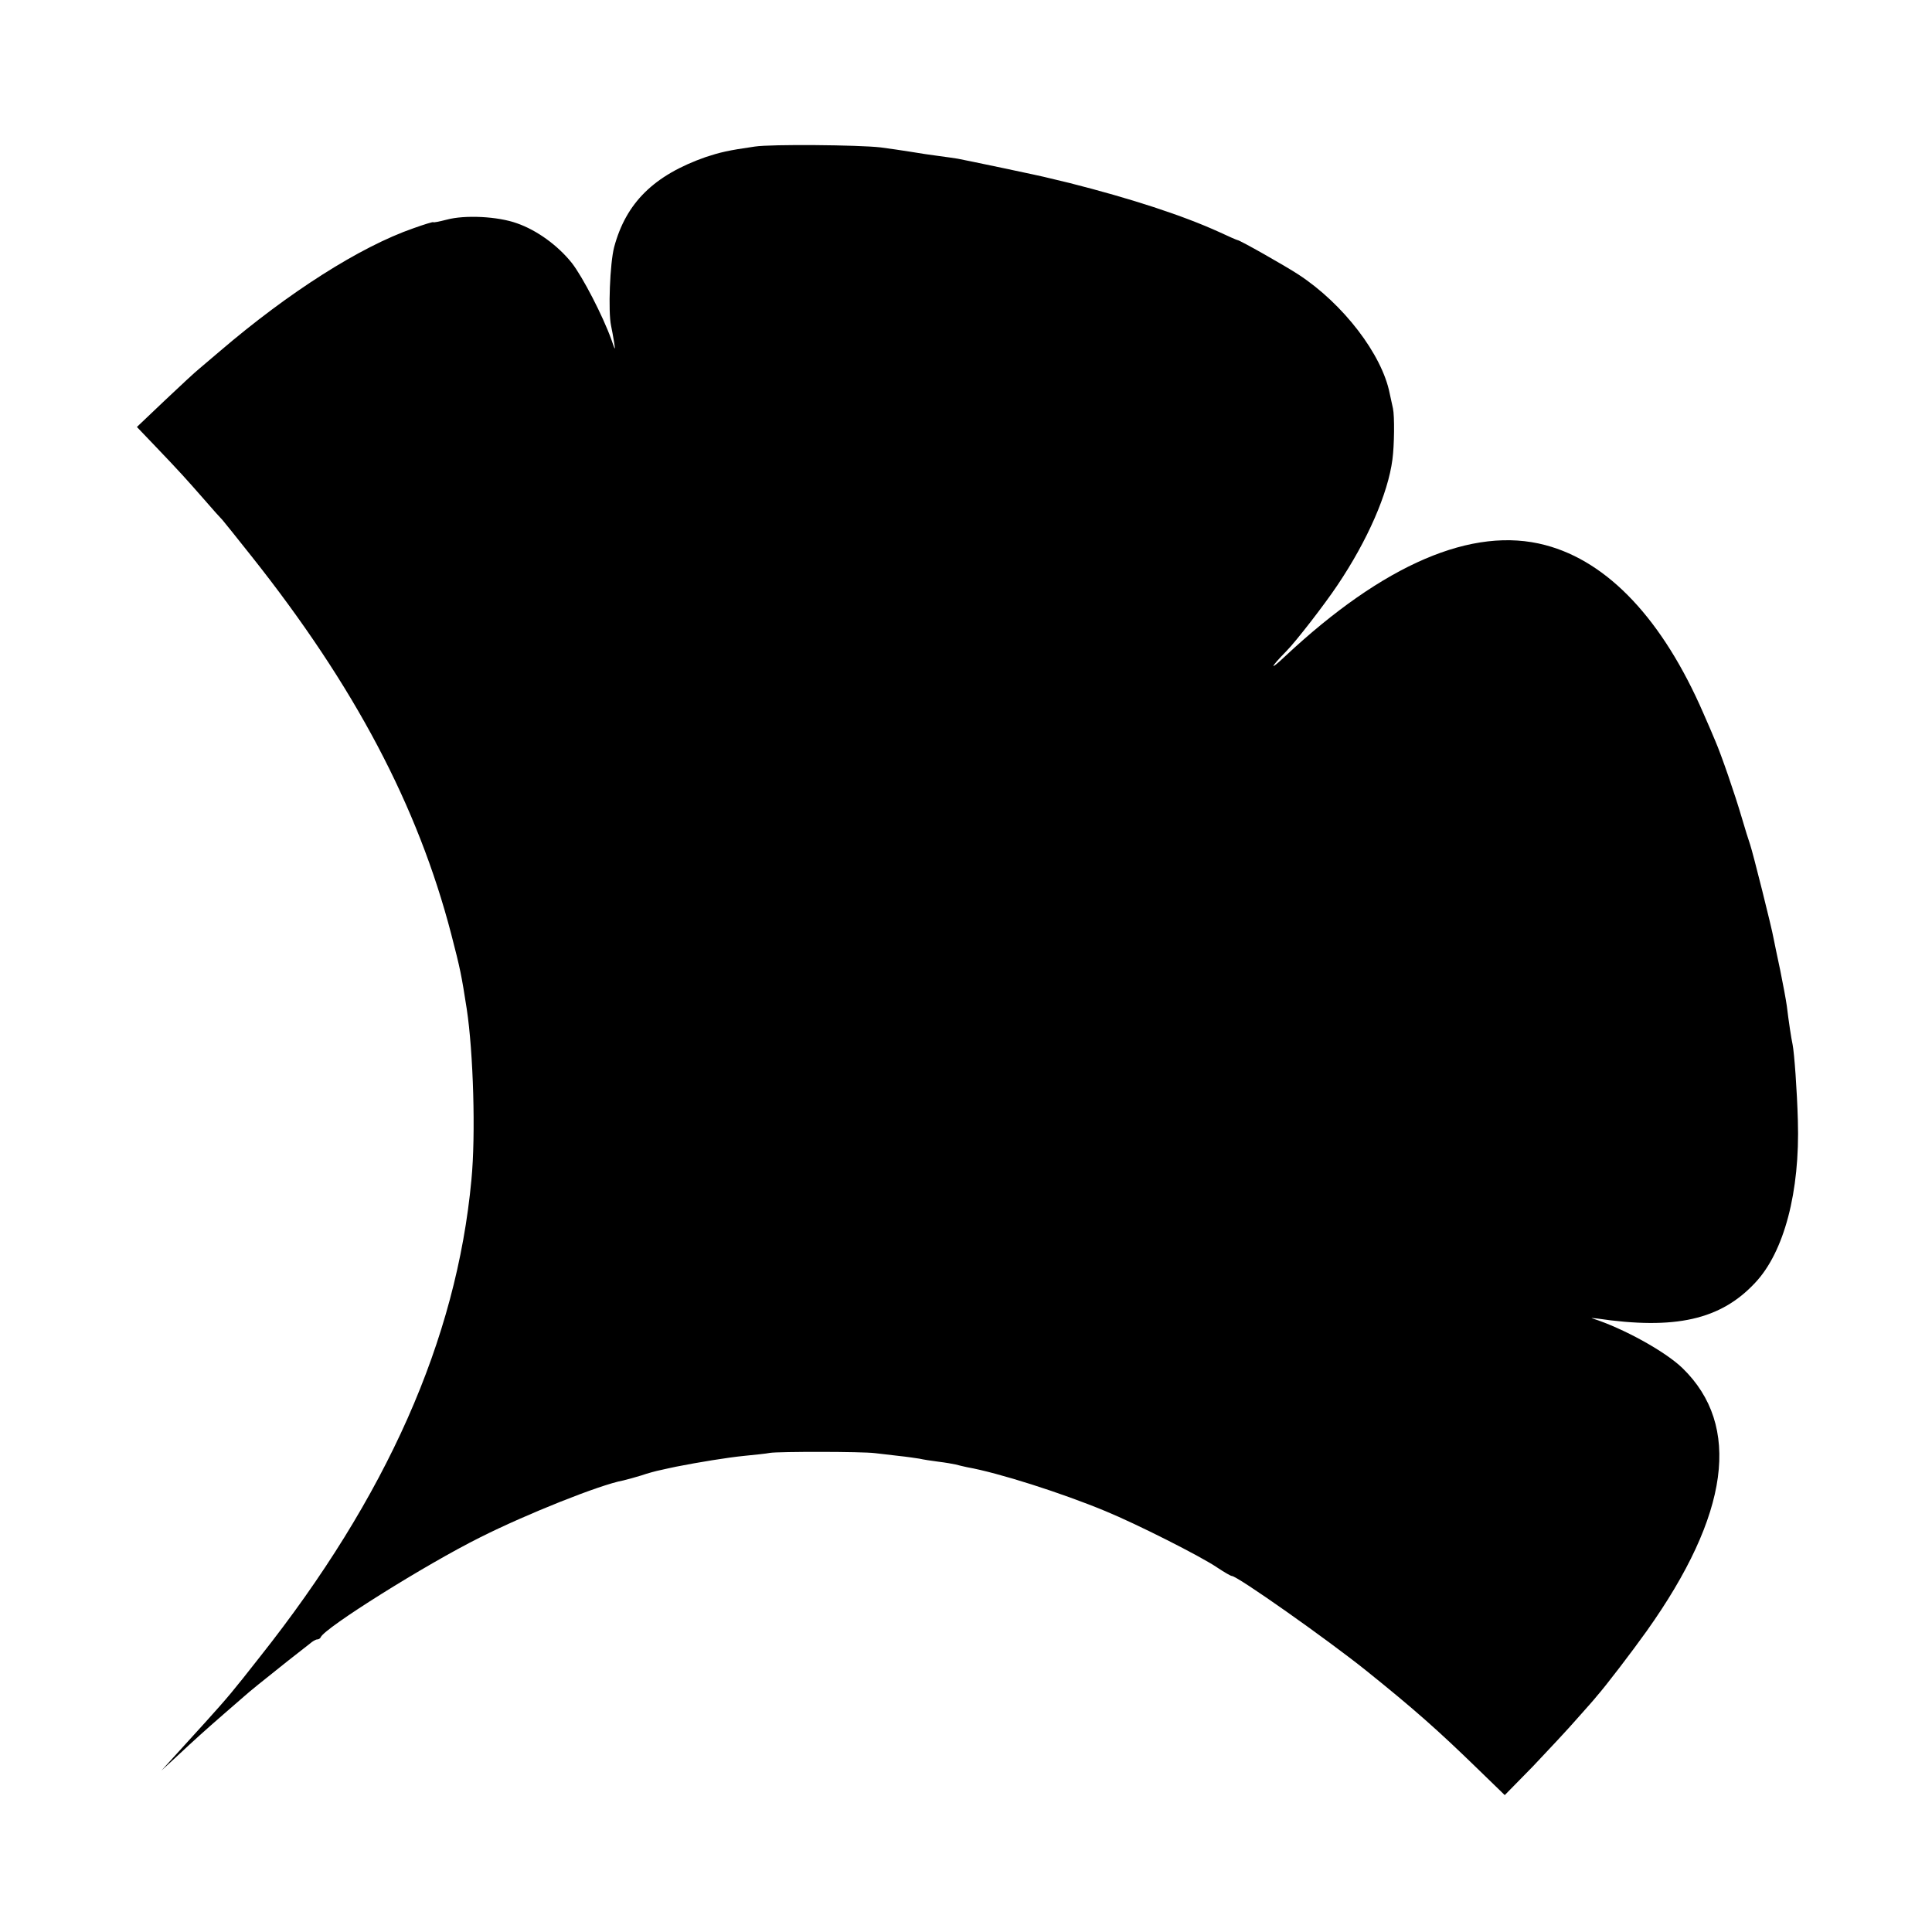
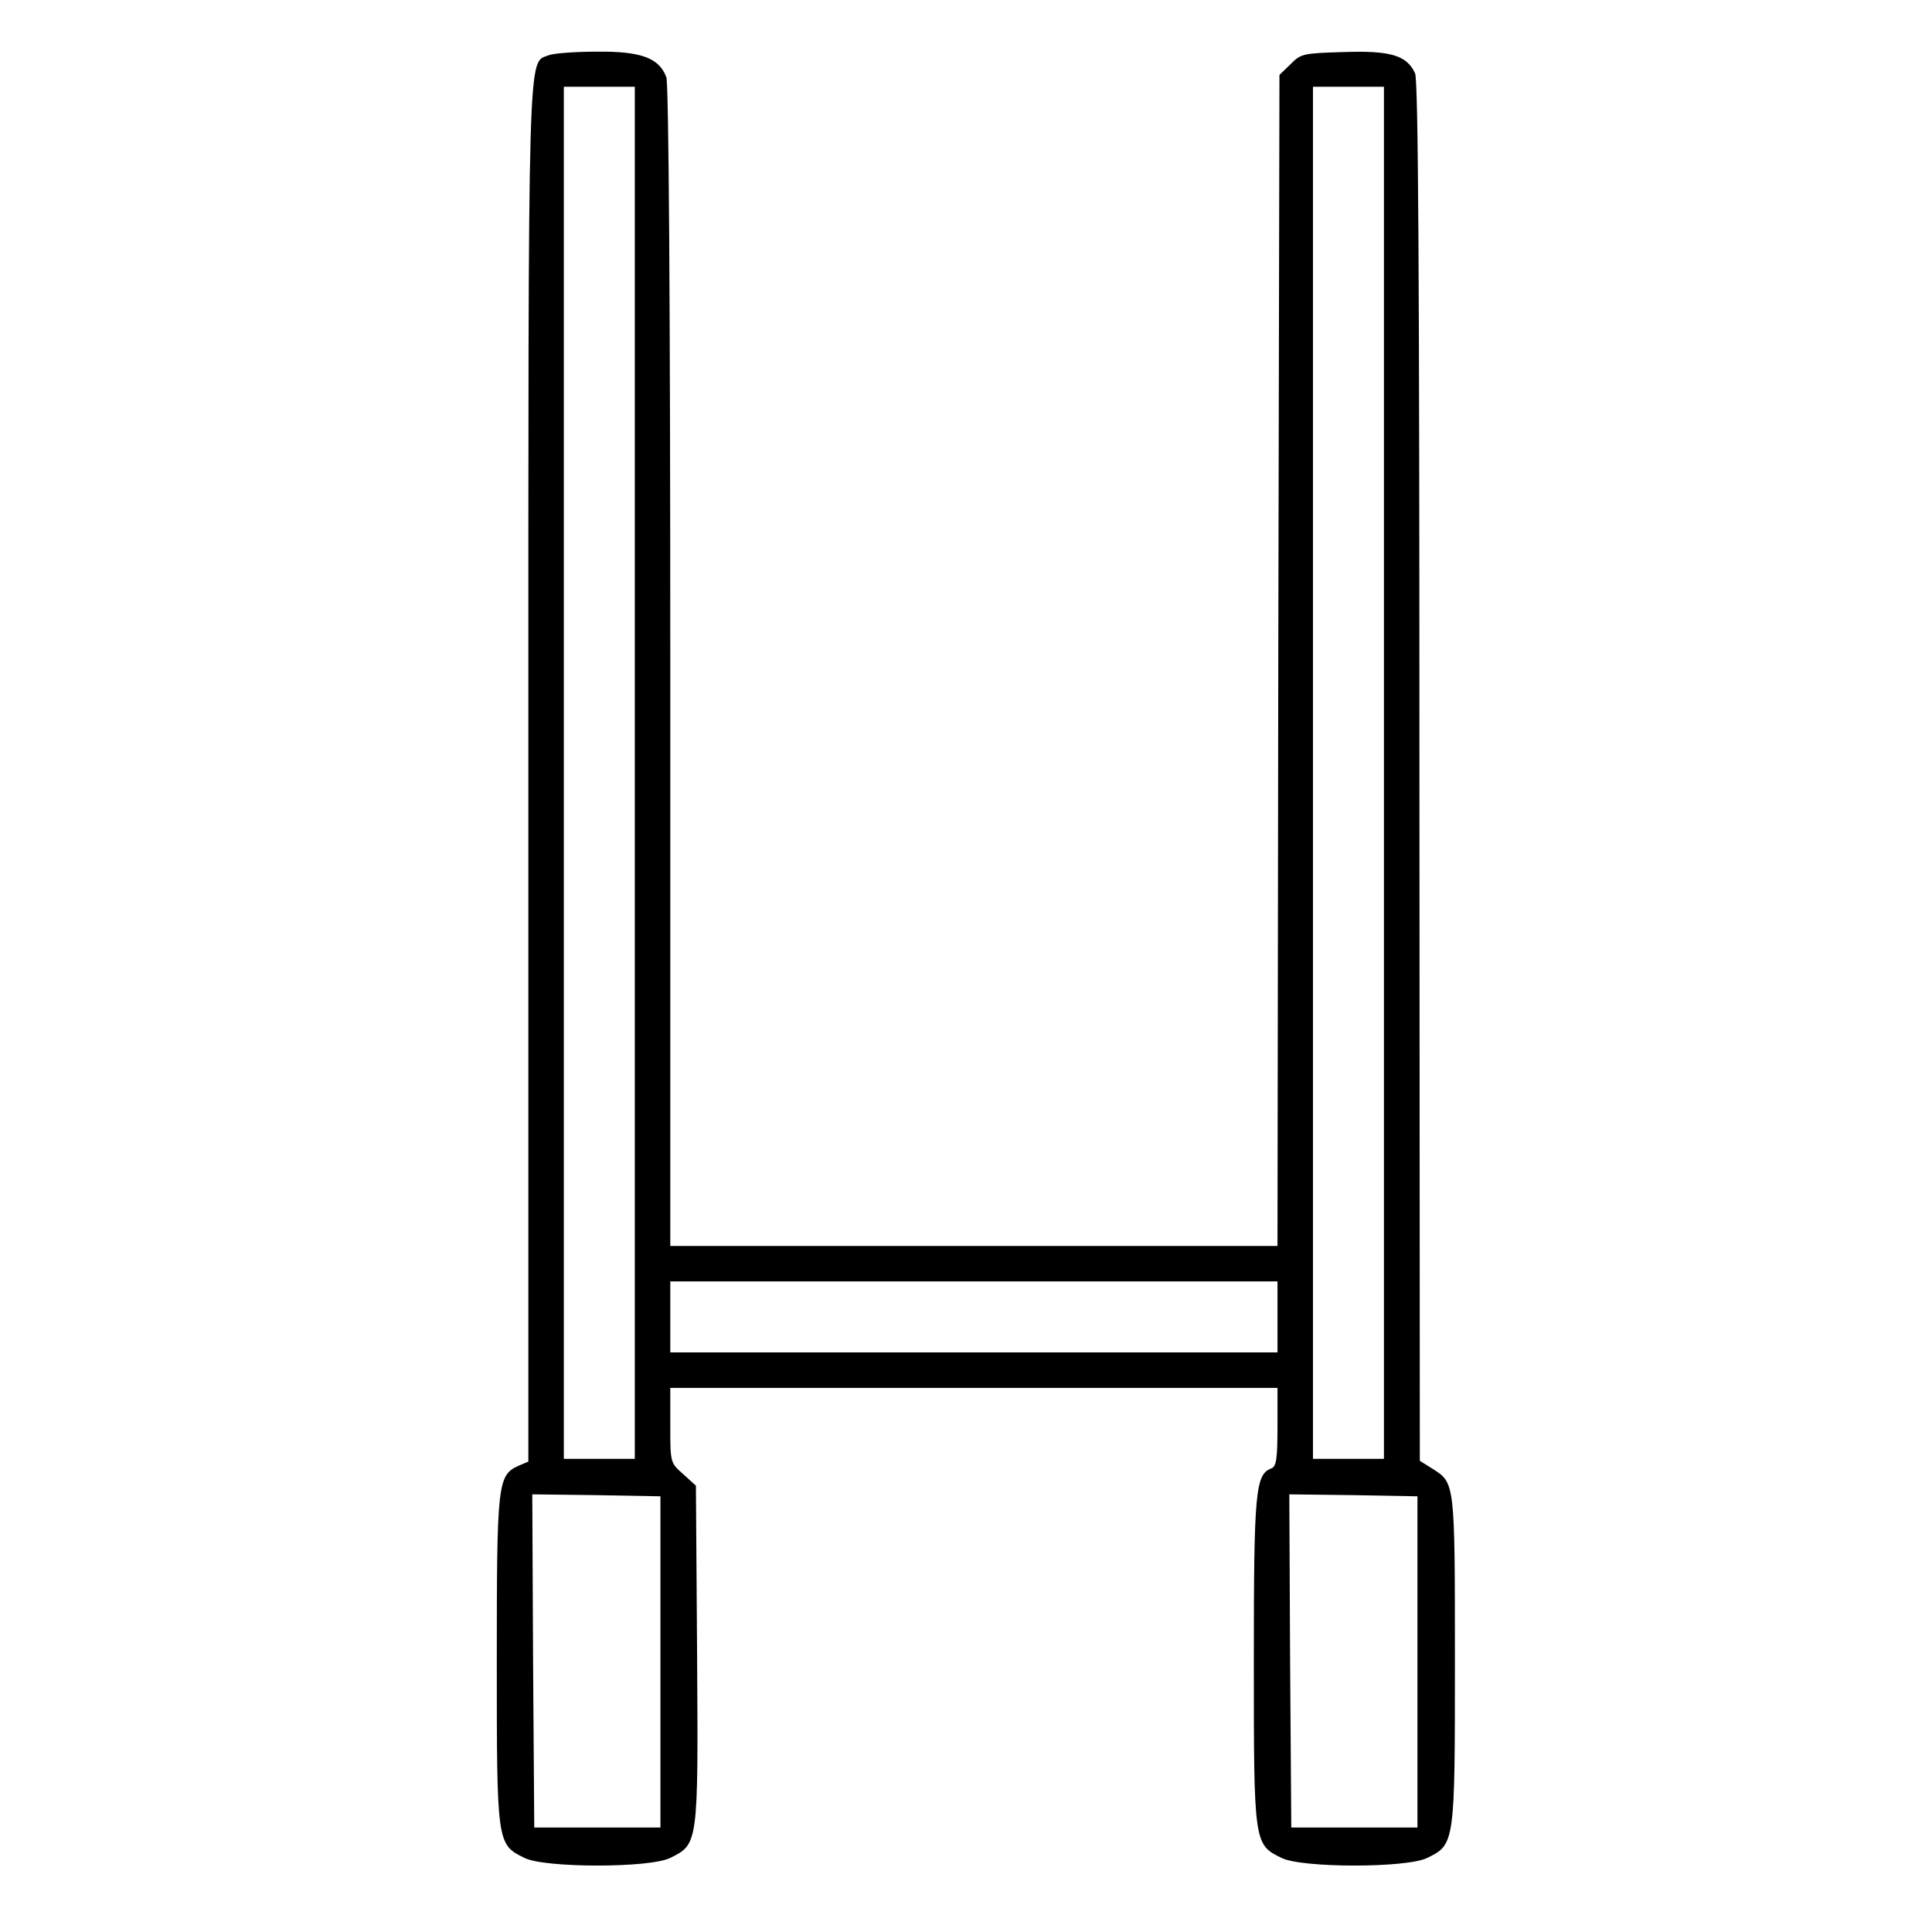
- <svg xmlns="http://www.w3.org/2000/svg" version="1.0" width="700pt" height="700pt" viewBox="0 0 700 700" preserveAspectRatio="xMidYMid meet">
-   <g transform="translate(0,700) scale(0.1,-0.1)" fill="#000000" stroke="none">
-     <path d="M2735 6469 c-98 -14 -126 -21 -178 -38 -188 -66 -289 -166 -332 -327 -15 -58 -22 -232 -11 -284 3 -14 8 -41 11 -60 5 -32 4 -31 -10 10 -31 86 -104 227 -143 277 -51 64 -127 119 -199 144 -69 25 -189 31 -255 13 -27 -7 -48 -11 -48 -9 0 2 -33 -8 -72 -22 -193 -67 -452 -232 -702 -446 -27 -23 -60 -51 -73 -62 -14 -11 -70 -63 -126 -116 l-101 -96 66 -69 c90 -94 114 -121 178 -194 30 -35 60 -68 66 -74 5 -6 53 -65 105 -131 374 -471 603 -905 724 -1370 33 -127 37 -148 56 -270 24 -157 33 -457 17 -620 -54 -579 -307 -1149 -767 -1729 -98 -125 -114 -144 -196 -235 -54 -59 -60 -66 -120 -132 l-40 -44 50 46 c76 71 104 96 175 158 36 31 70 61 76 66 14 13 72 60 154 125 36 28 73 57 83 65 9 8 21 15 26 15 5 0 11 3 13 8 14 34 381 264 578 362 167 84 435 191 518 206 13 3 42 11 65 18 23 8 56 17 72 20 17 4 41 9 55 12 81 16 185 33 245 39 39 4 81 8 95 11 32 5 334 5 380 -1 19 -2 58 -7 86 -10 29 -3 62 -8 75 -10 13 -3 44 -8 69 -11 25 -3 53 -8 62 -10 10 -3 29 -7 42 -10 113 -20 342 -93 501 -159 112 -46 346 -164 406 -205 24 -16 48 -30 52 -30 20 0 346 -230 487 -343 173 -139 259 -215 403 -355 l99 -96 102 104 c55 58 128 136 161 174 33 37 65 73 70 80 32 36 129 163 181 236 301 423 344 745 130 953 -63 61 -216 145 -326 180 -8 2 -1 2 15 0 284 -42 449 -5 574 129 105 111 163 330 155 588 -3 110 -13 245 -19 275 -5 23 -14 82 -21 140 -3 22 -14 81 -24 130 -11 50 -21 101 -24 115 -6 36 -75 311 -85 340 -5 14 -19 59 -31 100 -24 82 -74 227 -95 275 -7 17 -26 62 -43 100 -147 339 -345 550 -573 610 -263 70 -586 -69 -944 -404 -57 -54 -54 -41 5 19 35 35 140 171 186 240 109 162 183 332 199 455 7 51 8 158 2 185 -2 8 -7 33 -12 55 -28 141 -168 324 -330 430 -47 31 -213 125 -221 125 -2 0 -32 13 -66 29 -134 61 -322 122 -543 178 -33 8 -67 16 -75 18 -25 7 -303 65 -330 70 -14 2 -45 7 -70 10 -25 3 -70 10 -100 15 -30 5 -80 12 -110 16 -79 9 -396 12 -455 3z" />
+ <svg xmlns="http://www.w3.org/2000/svg" version="1.0" width="490pt" height="490pt" viewBox="0 0 490 490" preserveAspectRatio="xMidYMid meet">
+   <g transform="translate(0,490) scale(0.1,-0.1)" fill="#000000" stroke="none">
+     <path d="M1392 4760 c-54 -22 -52 65 -52 -1823 l0 -1744 -26 -11 c-52 -24 -54 -46 -54 -494 0 -463 0 -466 70 -500 51 -26 319 -26 370 0 71 35 71 35 68 515 l-3 429 -32 29 c-33 29 -33 29 -33 124 l0 95 770 0 770 0 0 -99 c0 -80 -3 -100 -15 -105 -41 -15 -45 -56 -45 -488 0 -463 0 -466 70 -500 51 -26 319 -26 370 0 70 34 70 37 70 502 0 452 0 449 -57 485 l-32 20 -1 1747 c0 1265 -3 1754 -11 1772 -21 46 -63 58 -181 54 -102 -3 -109 -4 -135 -31 l-28 -27 -3 -1485 -2 -1485 -770 0 -770 0 0 1469 c0 931 -4 1479 -10 1495 -18 49 -64 66 -175 65 -55 0 -110 -4 -123 -9z m218 -1820 l0 -1740 -90 0 -90 0 0 1740 0 1740 90 0 90 0 0 -1740z m1900 0 l0 -1740 -90 0 -90 0 0 1740 0 1740 90 0 90 0 0 -1740z m-270 -1380 l0 -90 -770 0 -770 0 0 90 0 90 770 0 770 0 0 -90z m-1565 -875 l0 -420 -160 0 -160 0 -3 423 -2 422 162 -2 163 -3 0 -420z m1920 0 l0 -420 -160 0 -160 0 -3 423 -2 422 162 -2 163 -3 0 -420z" />
  </g>
</svg>
